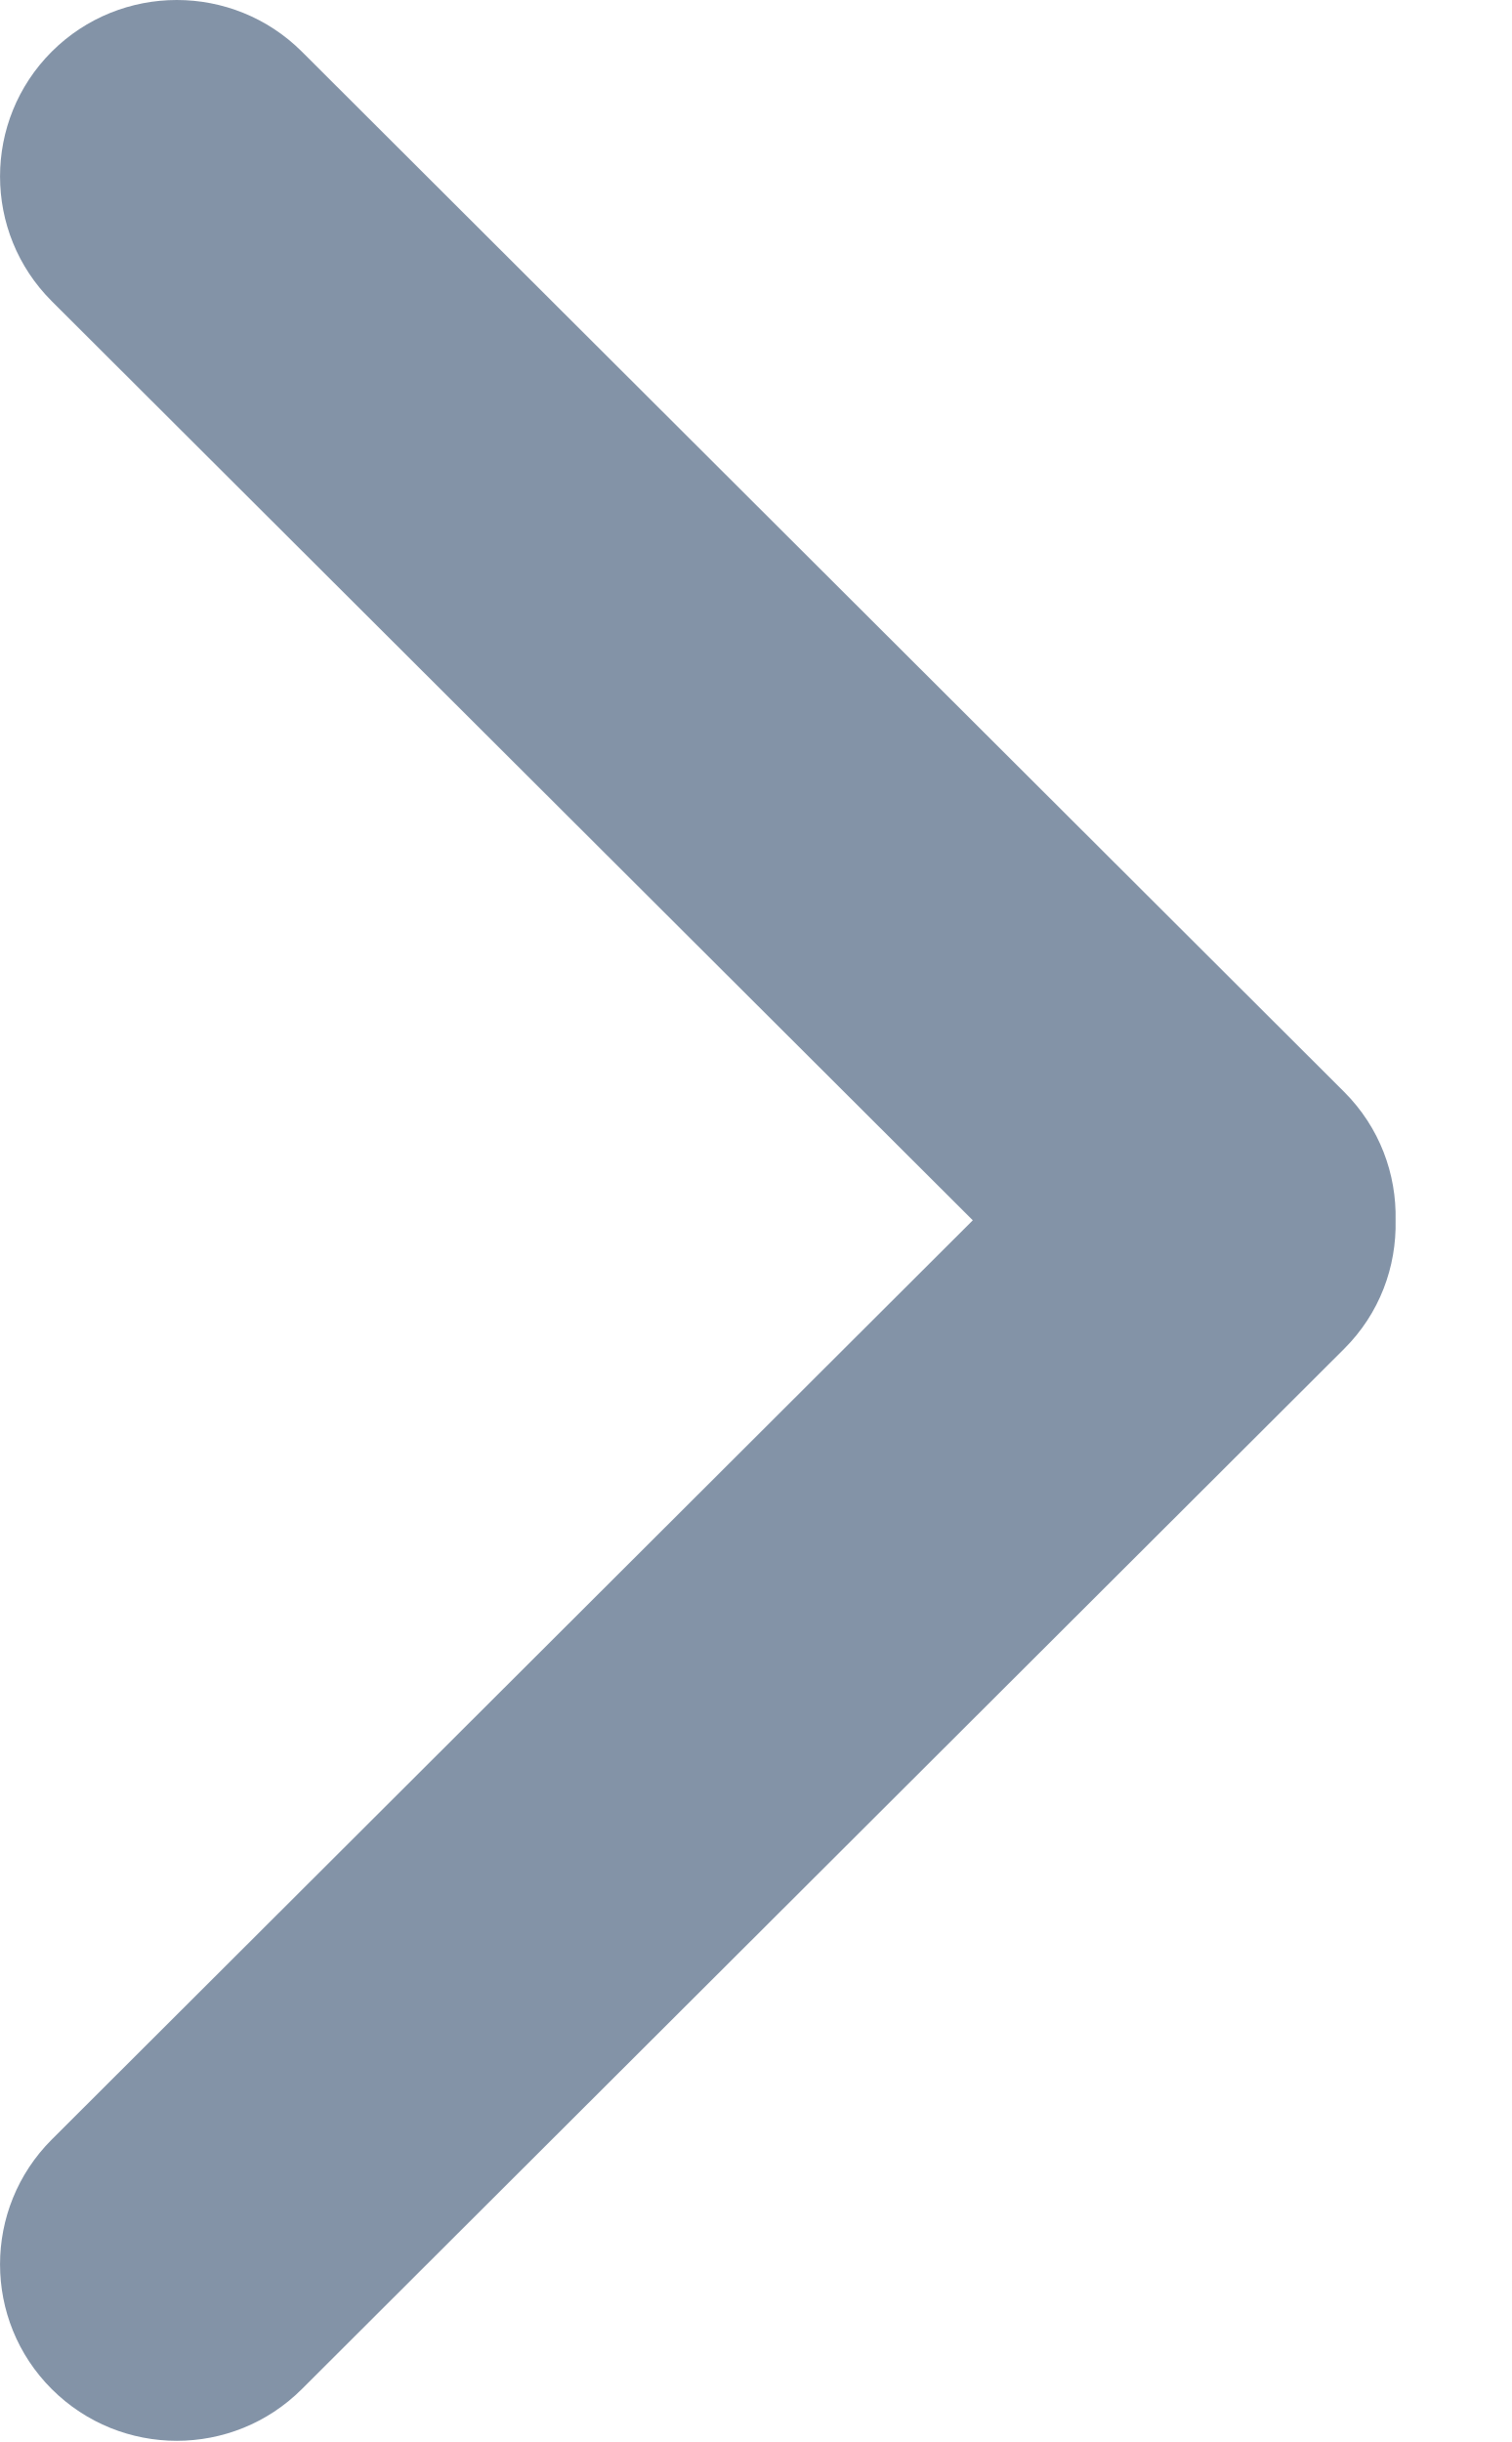
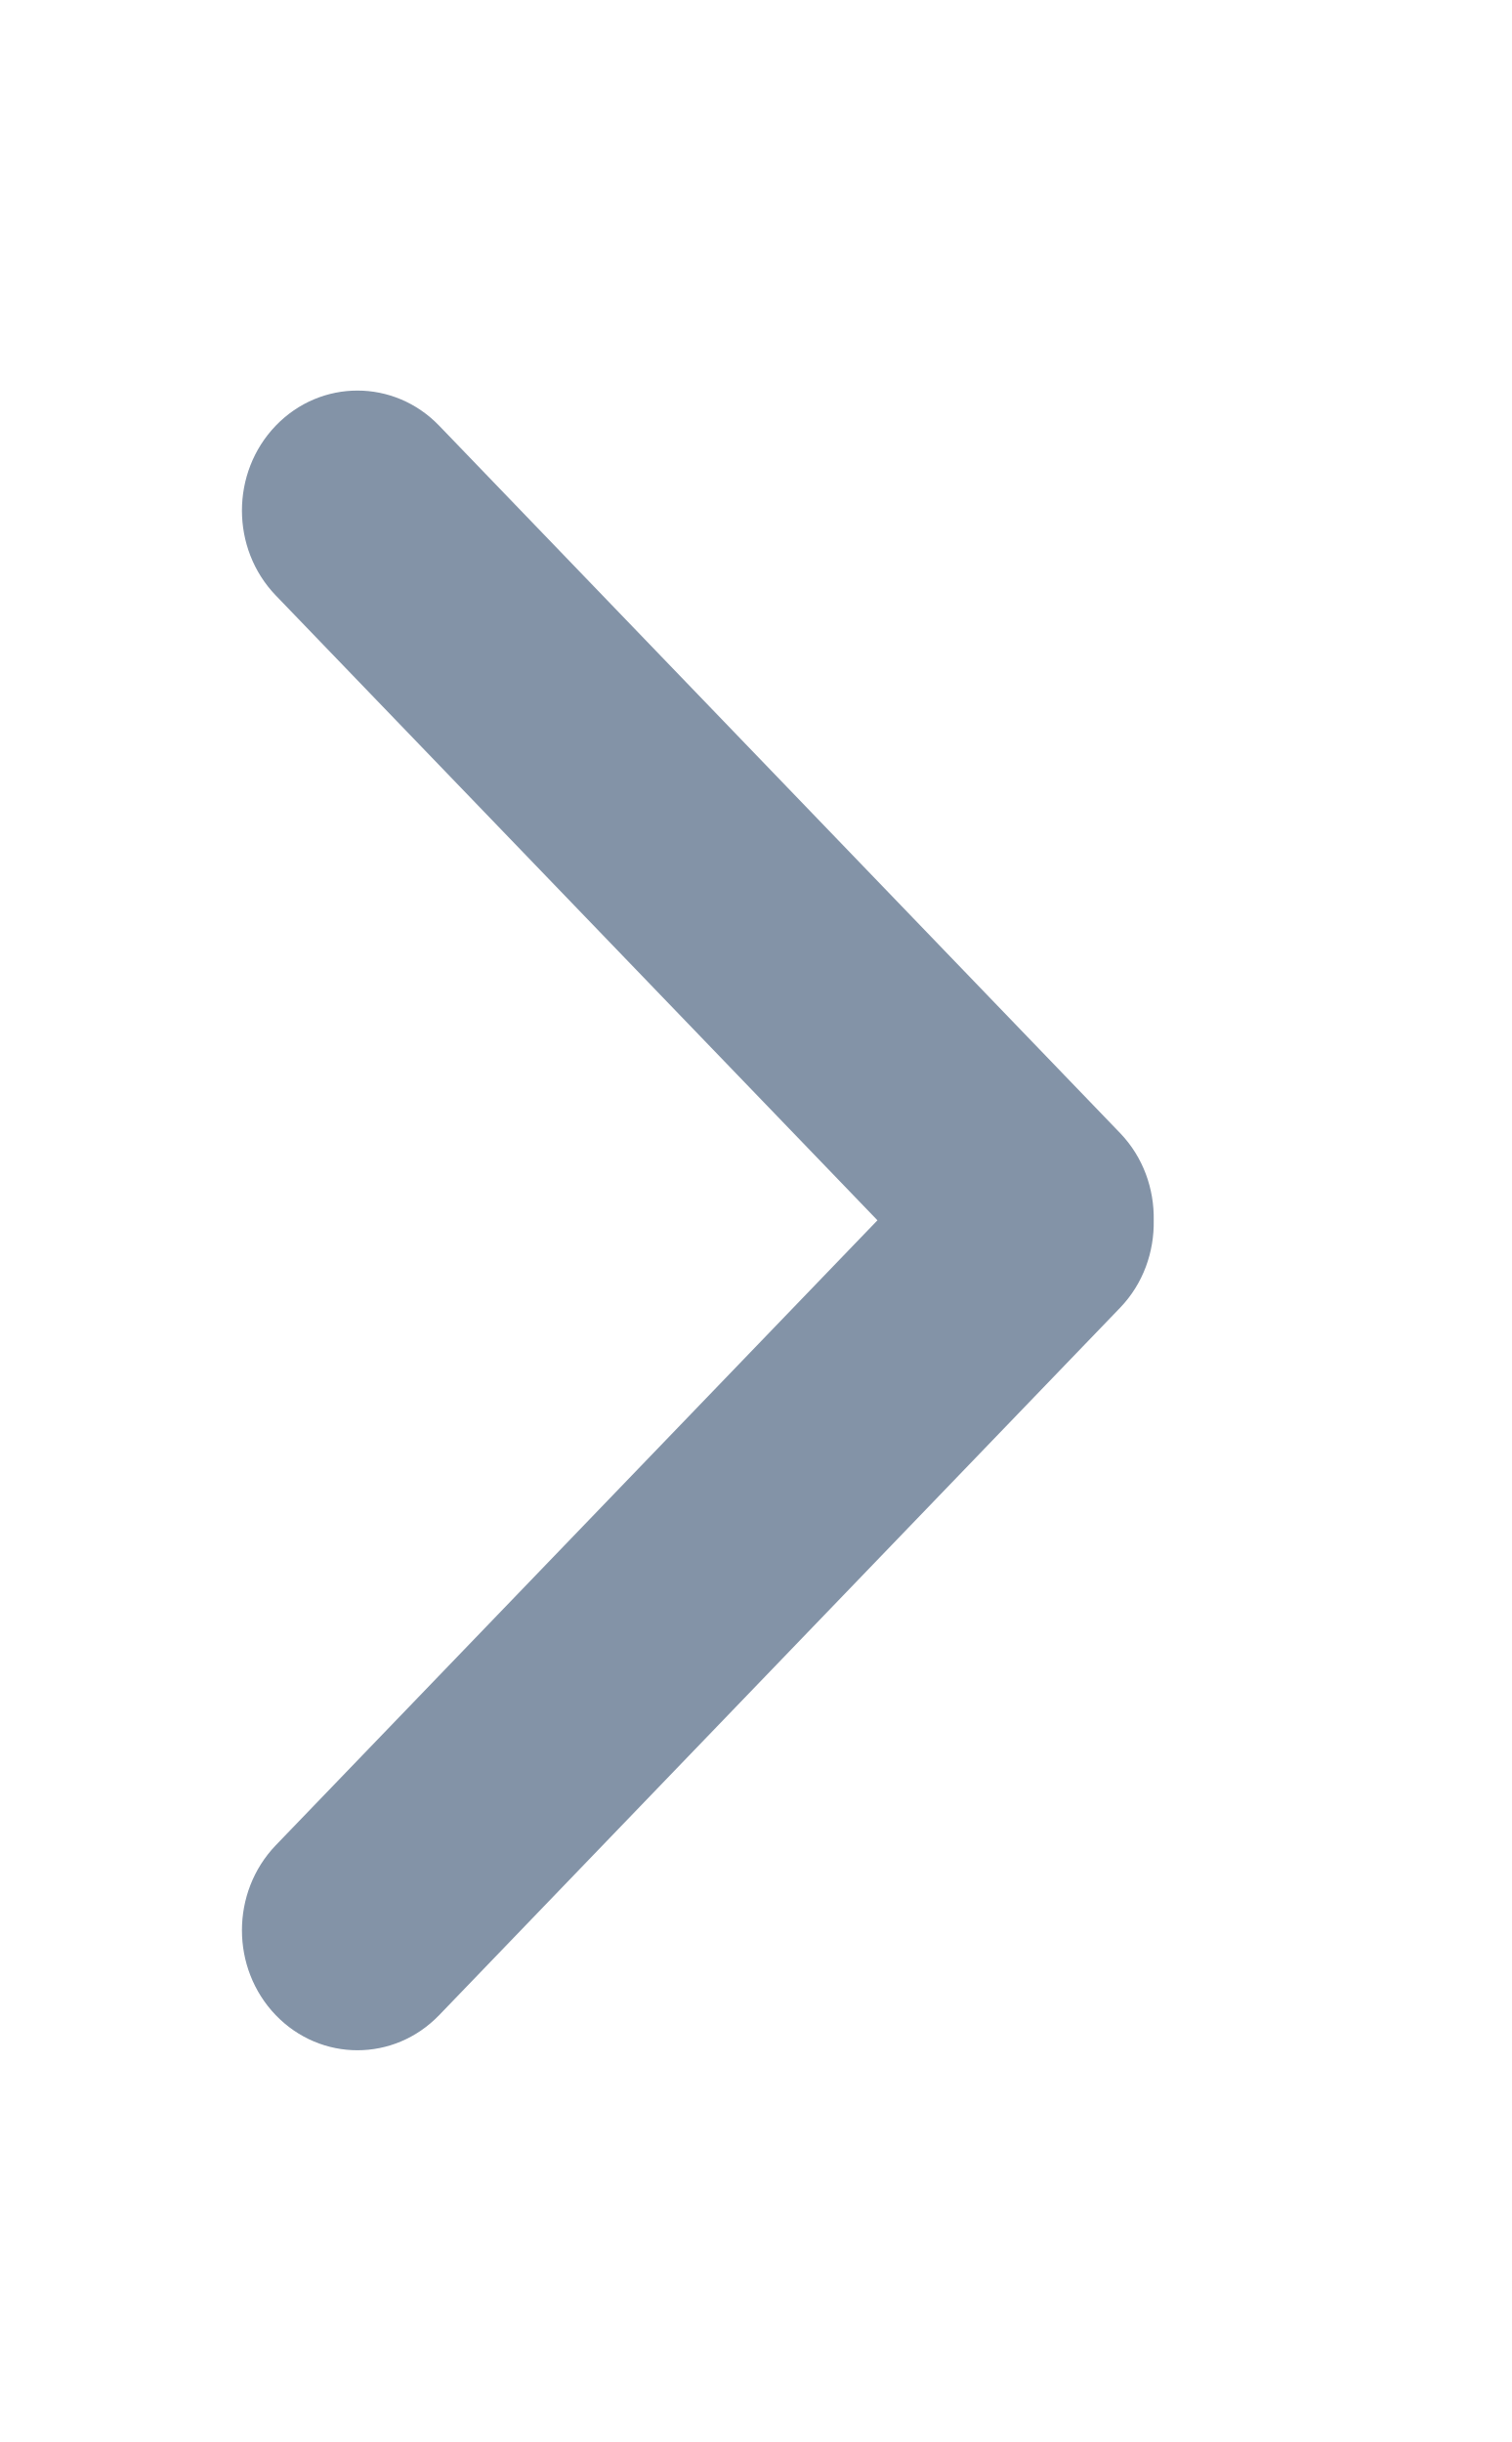
<svg xmlns="http://www.w3.org/2000/svg" width="100%" height="100%" viewBox="0 0 13 21" version="1.1" xml:space="preserve" style="fill-rule:evenodd;clip-rule:evenodd;stroke-linejoin:round;stroke-miterlimit:1.414;">
-   <rect id="Artboard1" x="0" y="0" width="12.003" height="20.99" style="fill:none;" />
-   <clipPath id="_clip1">
-     <rect id="Artboard11" x="0" y="0" width="12.003" height="20.99" />
-   </clipPath>
-   <g clip-path="url(#_clip1)">
-     <path id="Arrow-Right-Icon" d="M0.445,2.59l7.921,7.904l-7.921,7.905c-0.593,0.593 -0.593,1.554 0,2.146c0.594,0.593 1.557,0.593 2.151,0l8.964,-8.946c0.305,-0.304 0.451,-0.705 0.442,-1.105c0.009,-0.398 -0.137,-0.799 -0.442,-1.104l-8.964,-8.946c-0.594,-0.592 -1.557,-0.592 -2.151,0c-0.593,0.593 -0.593,1.554 0,2.146Z" style="fill:#8393a7;" />
-   </g>
+   <rect id="rightArrow" x="0" y="0" width="12.003" height="20.99" style="fill:none;" />
+   <path id="Arrow-Right-Icon" d="M2.371,5.12l5.175,5.374l-5.175,5.375c-0.387,0.404 -0.387,1.057 0,1.46c0.388,0.403 1.018,0.403 1.406,0l5.856,-6.083c0.199,-0.207 0.294,-0.48 0.289,-0.752c0.005,-0.27 -0.09,-0.543 -0.289,-0.75l-5.856,-6.083c-0.388,-0.403 -1.018,-0.403 -1.406,0c-0.387,0.403 -0.387,1.056 0,1.459Z" style="fill:#8393a7;" />
</svg>
